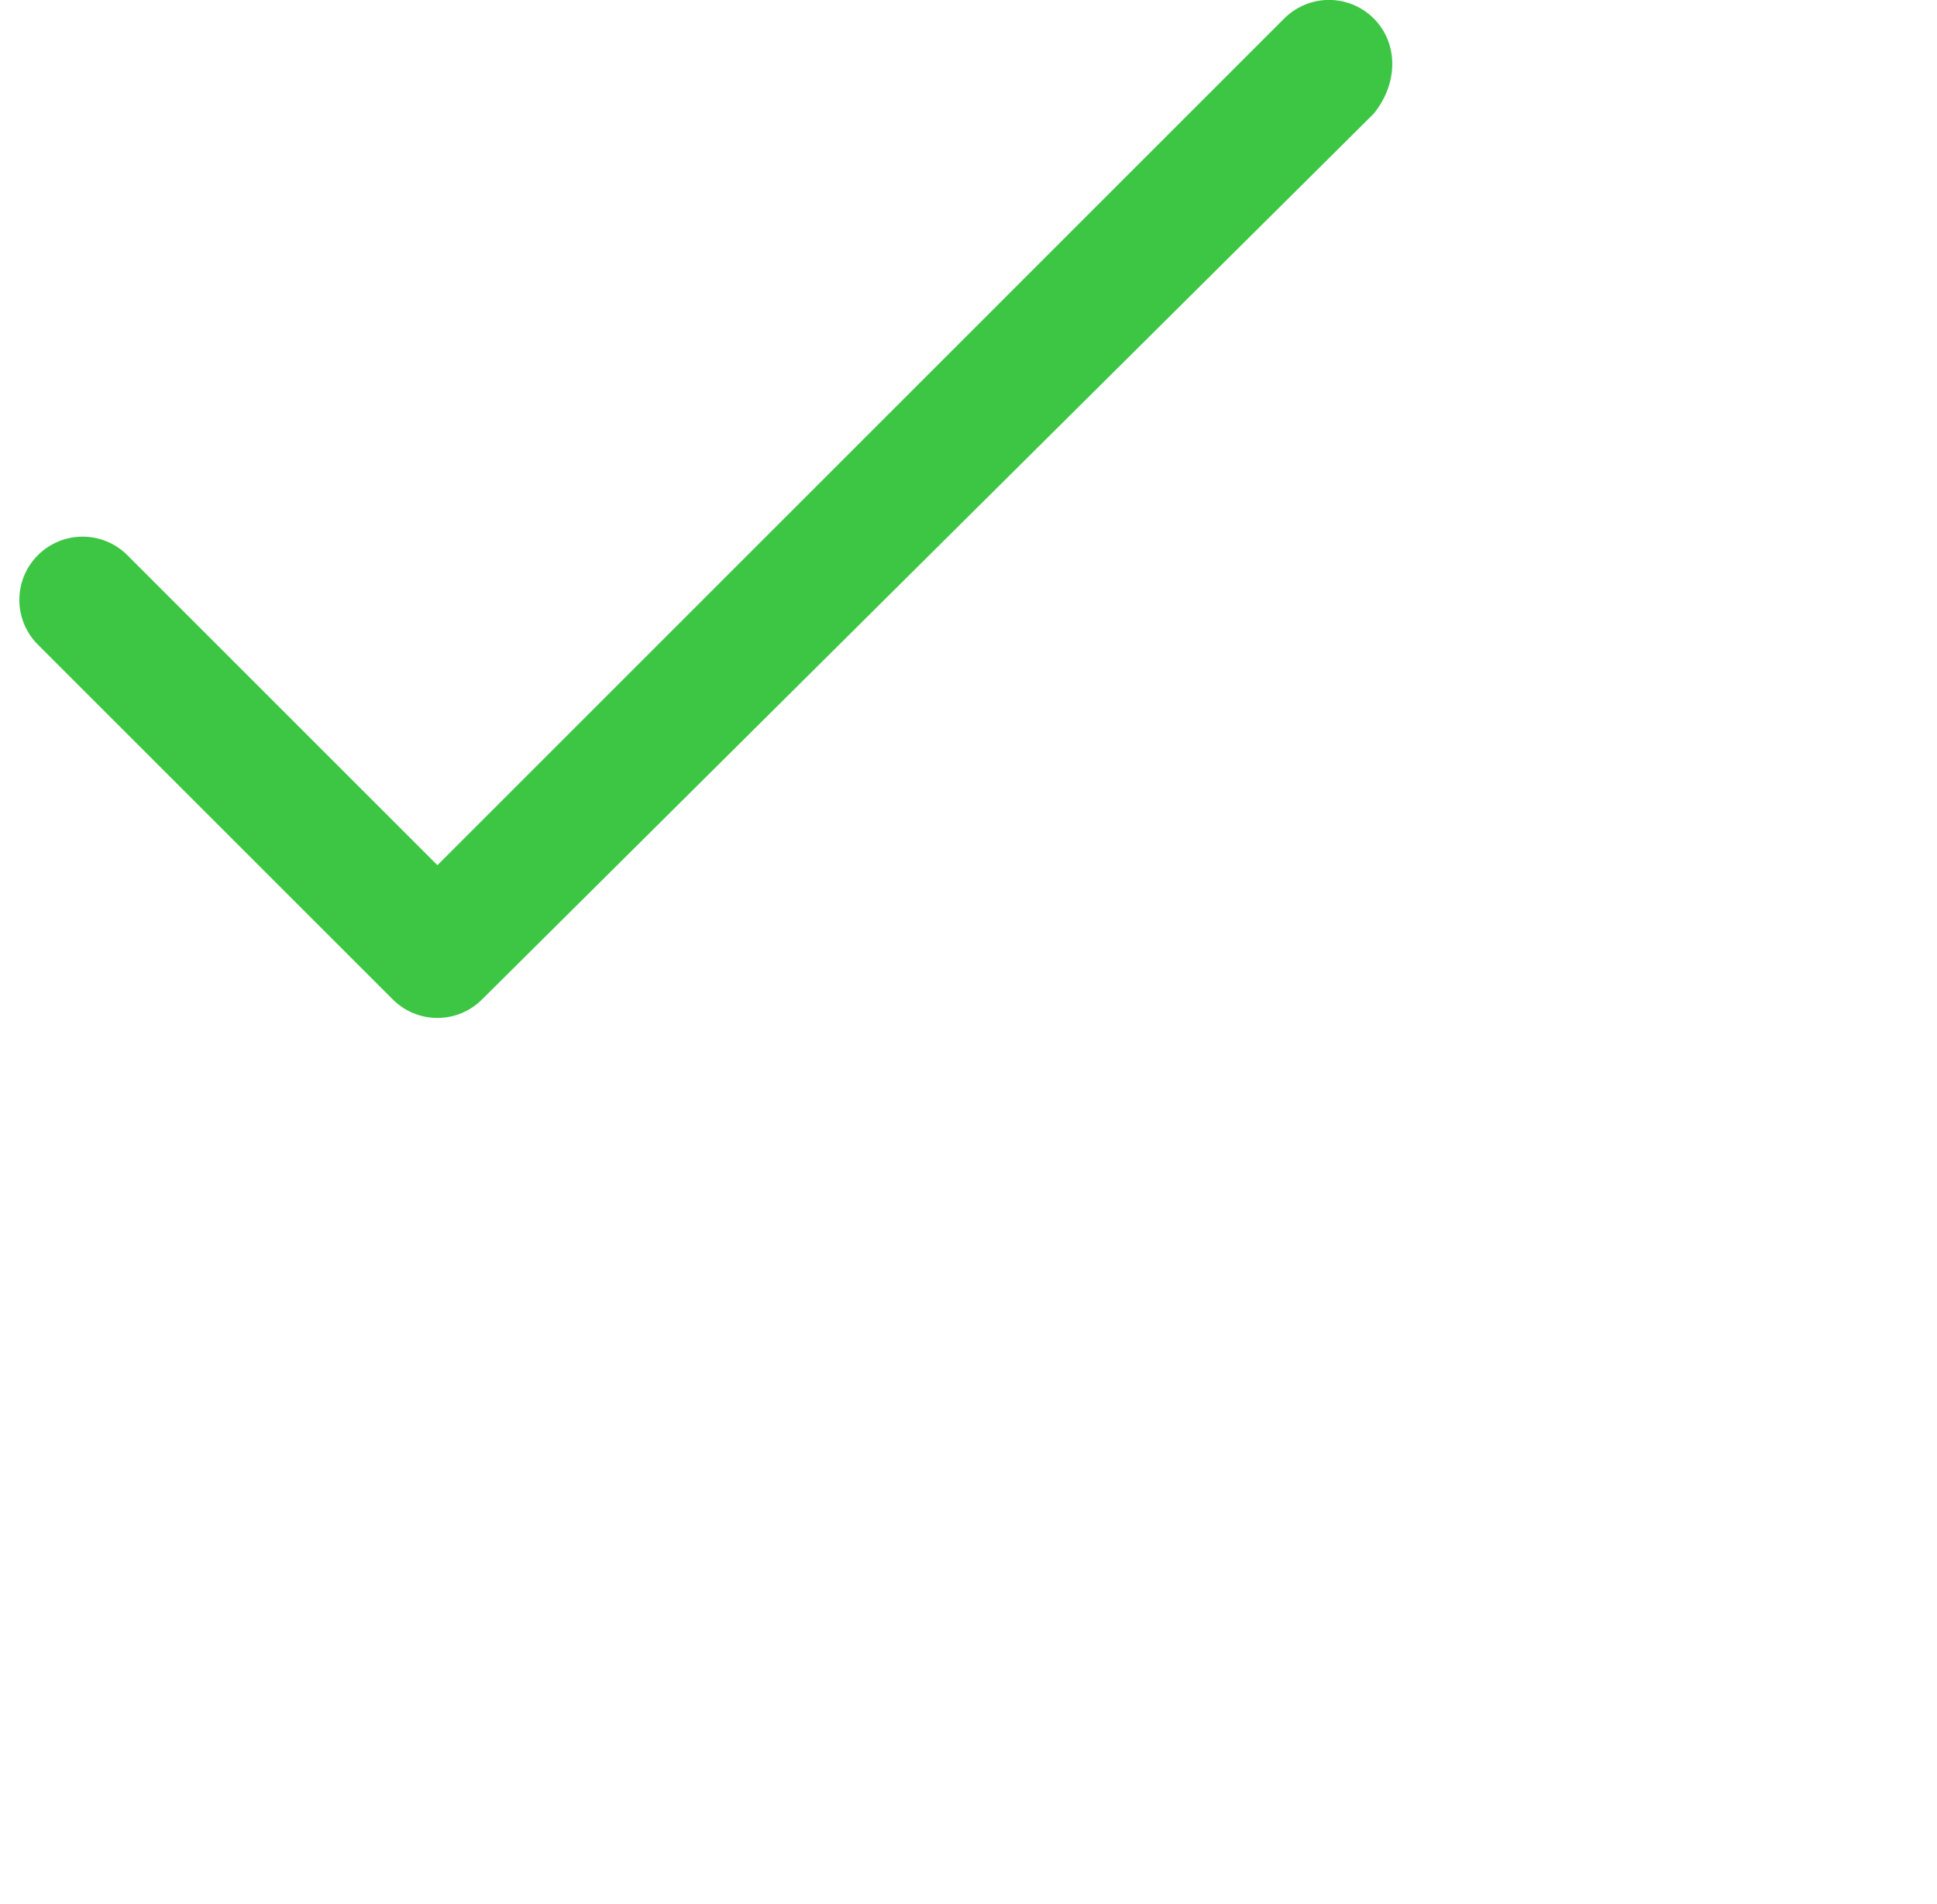
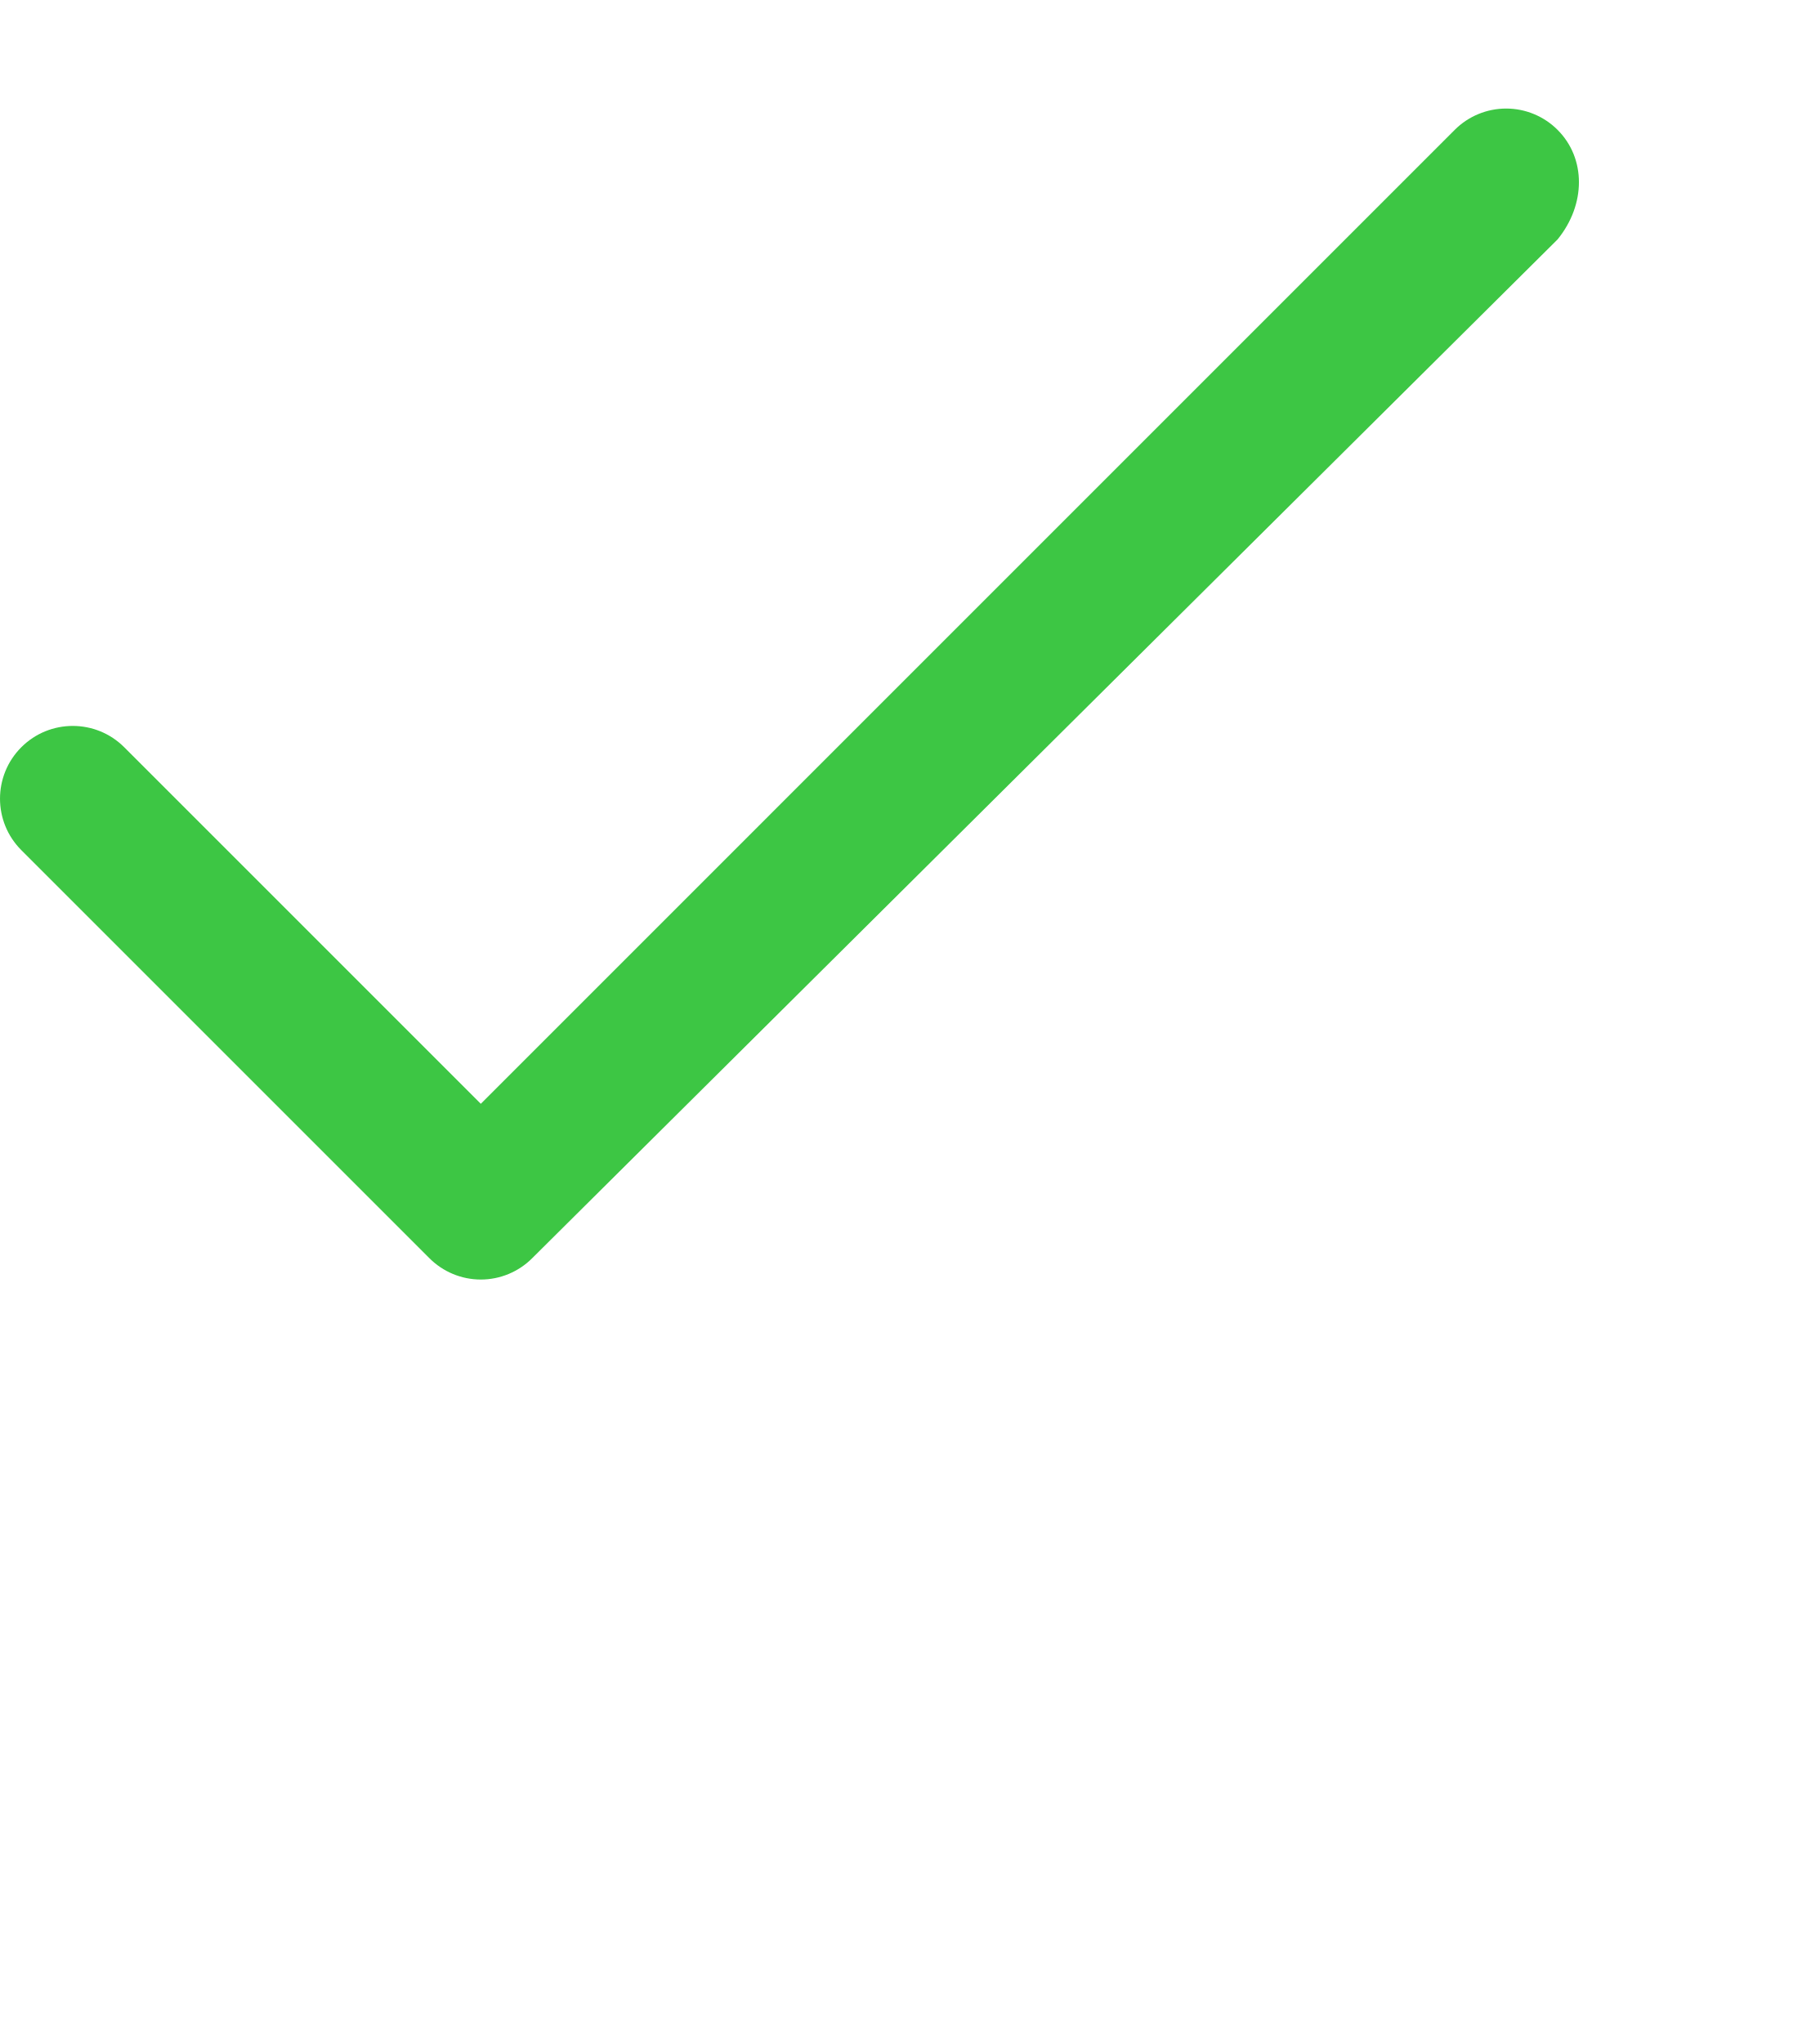
- <svg xmlns="http://www.w3.org/2000/svg" version="1.0" width="35.698" height="35.09" viewBox="-82.357 4.875 30 30.09">
+ <svg xmlns="http://www.w3.org/2000/svg" version="1.0" width="35.698" height="40.09" viewBox="-82.357 4.875 25 25.09">
  <path fill="#3dc644" d="M-60.953 5.167a.999.999 0 0 0-1.414 0L-75.75 18.551l-4.9-4.9a.999.999 0 1 0-1.414 1.414l5.607 5.607a.997.997 0 0 0 1.414 0l14.09-14c.391-.481.391-1.114 0-1.505z" />
</svg>
